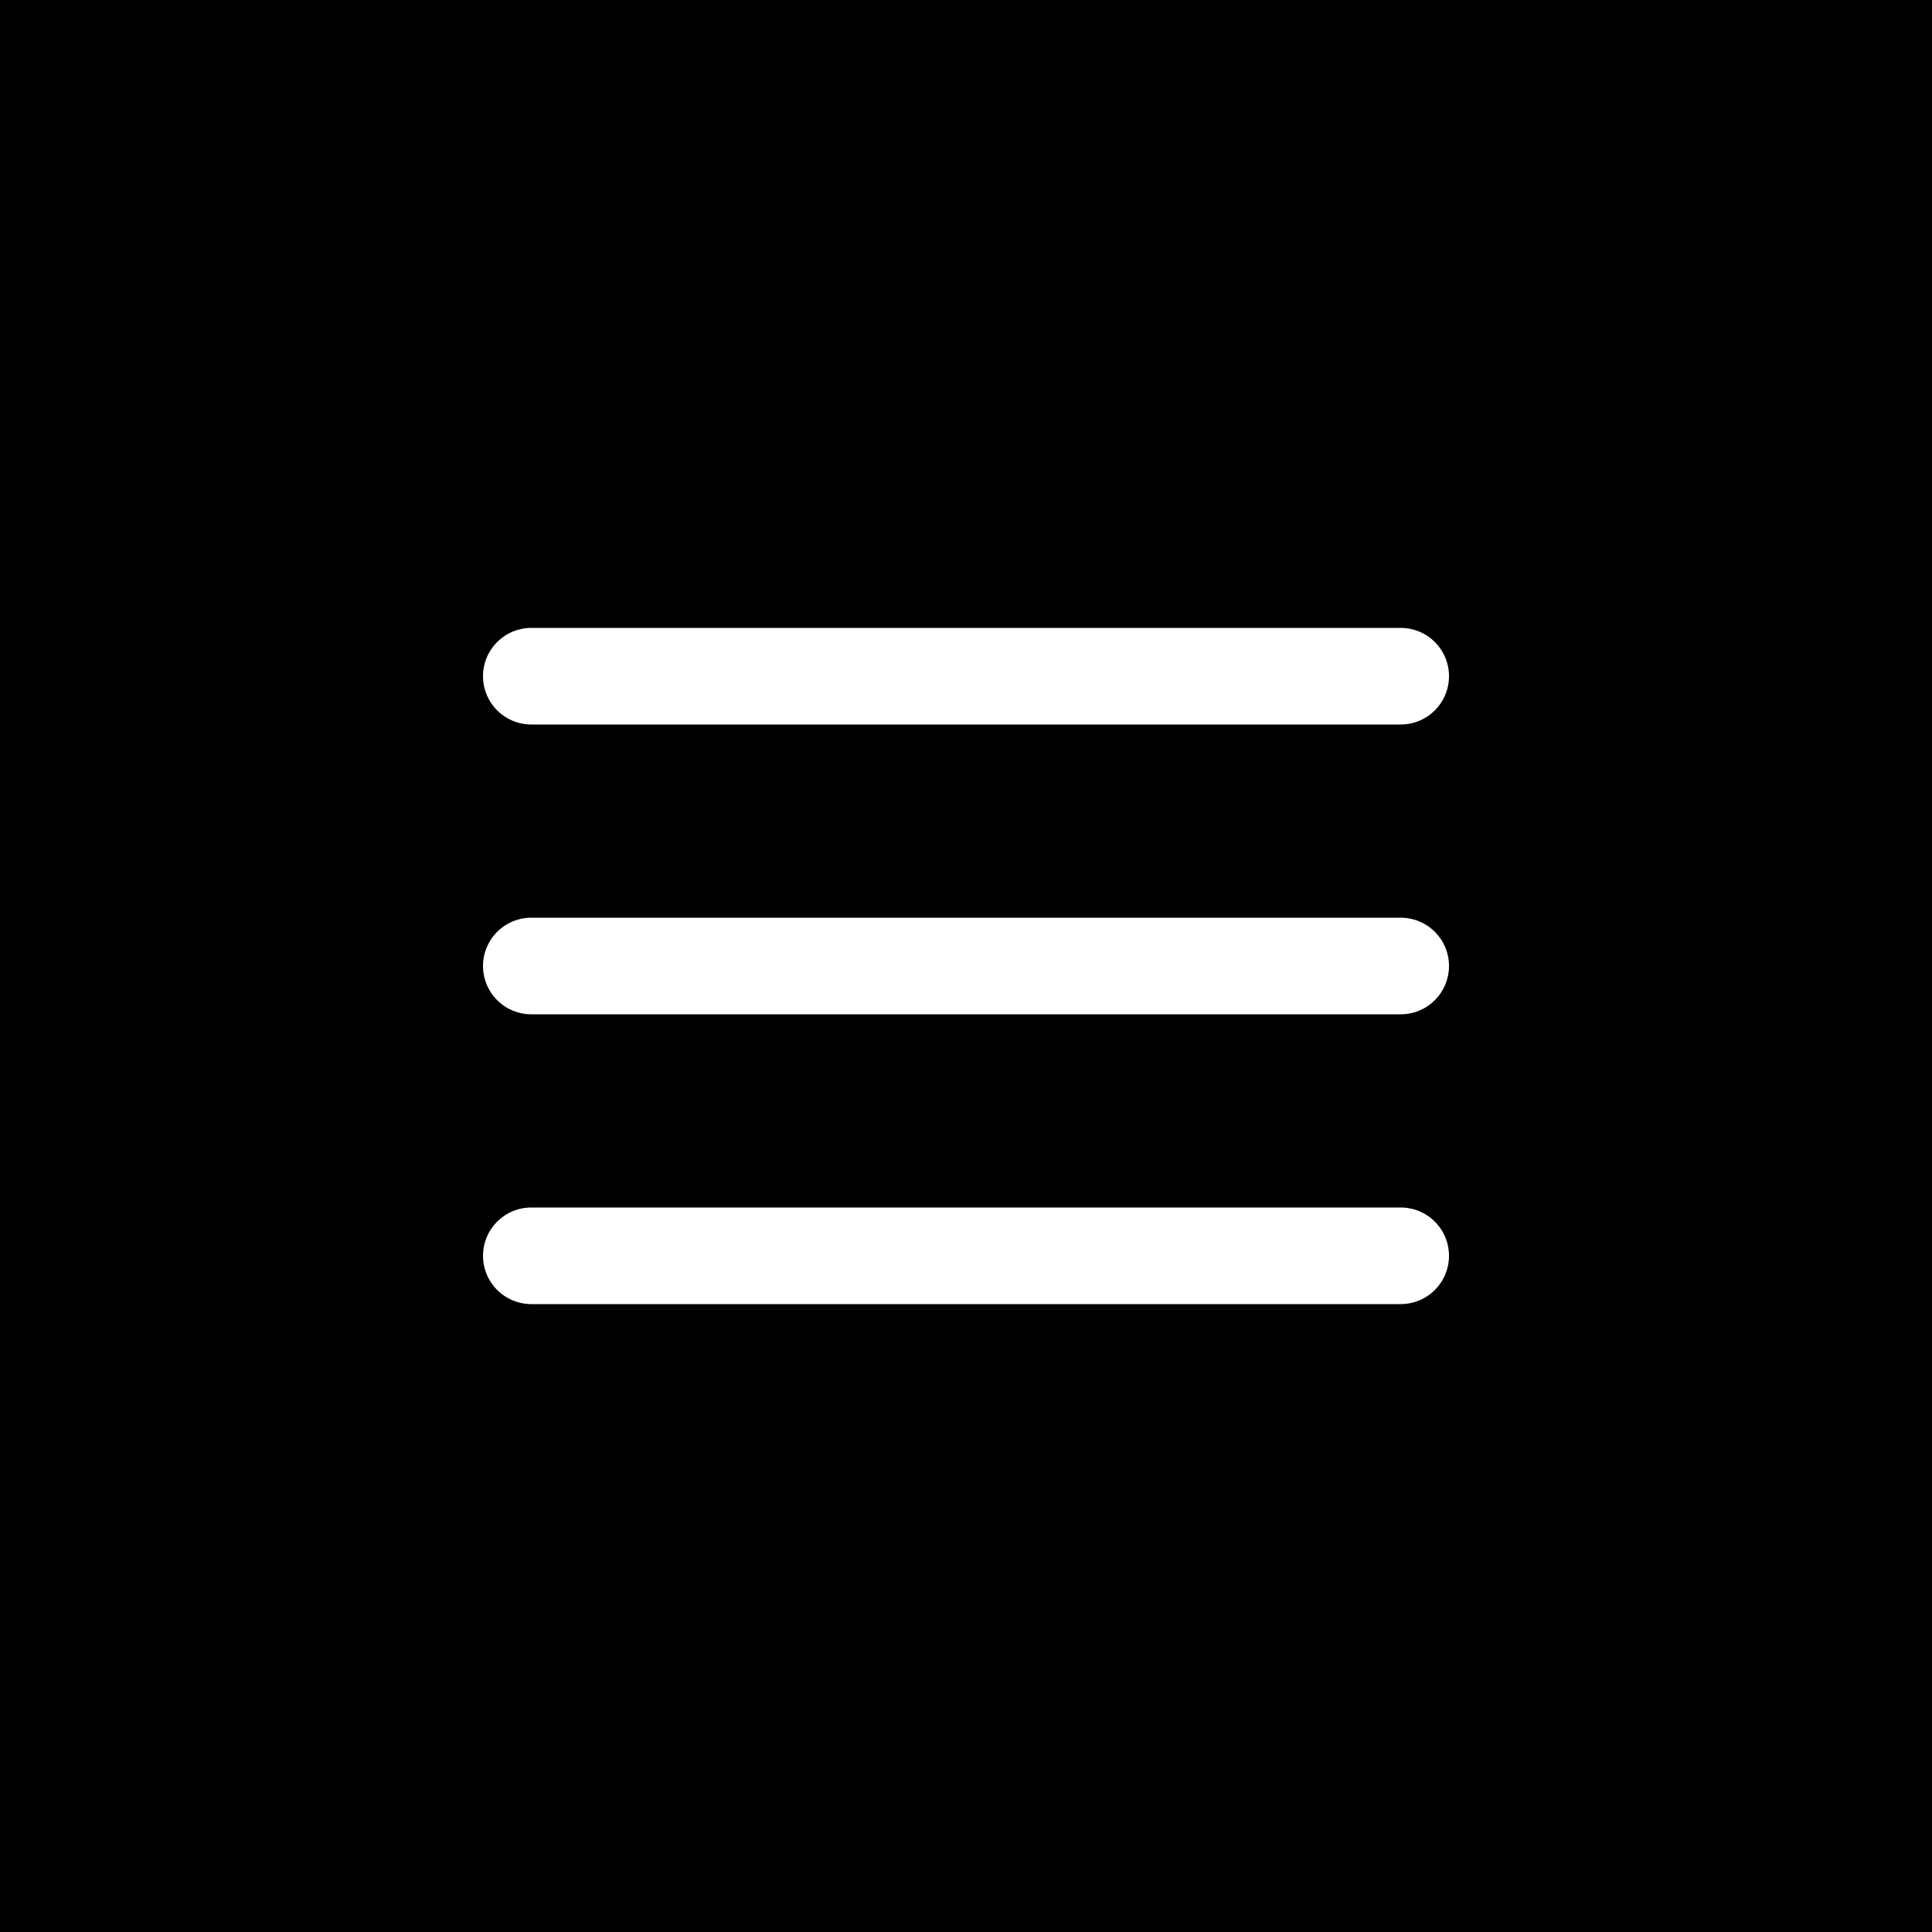
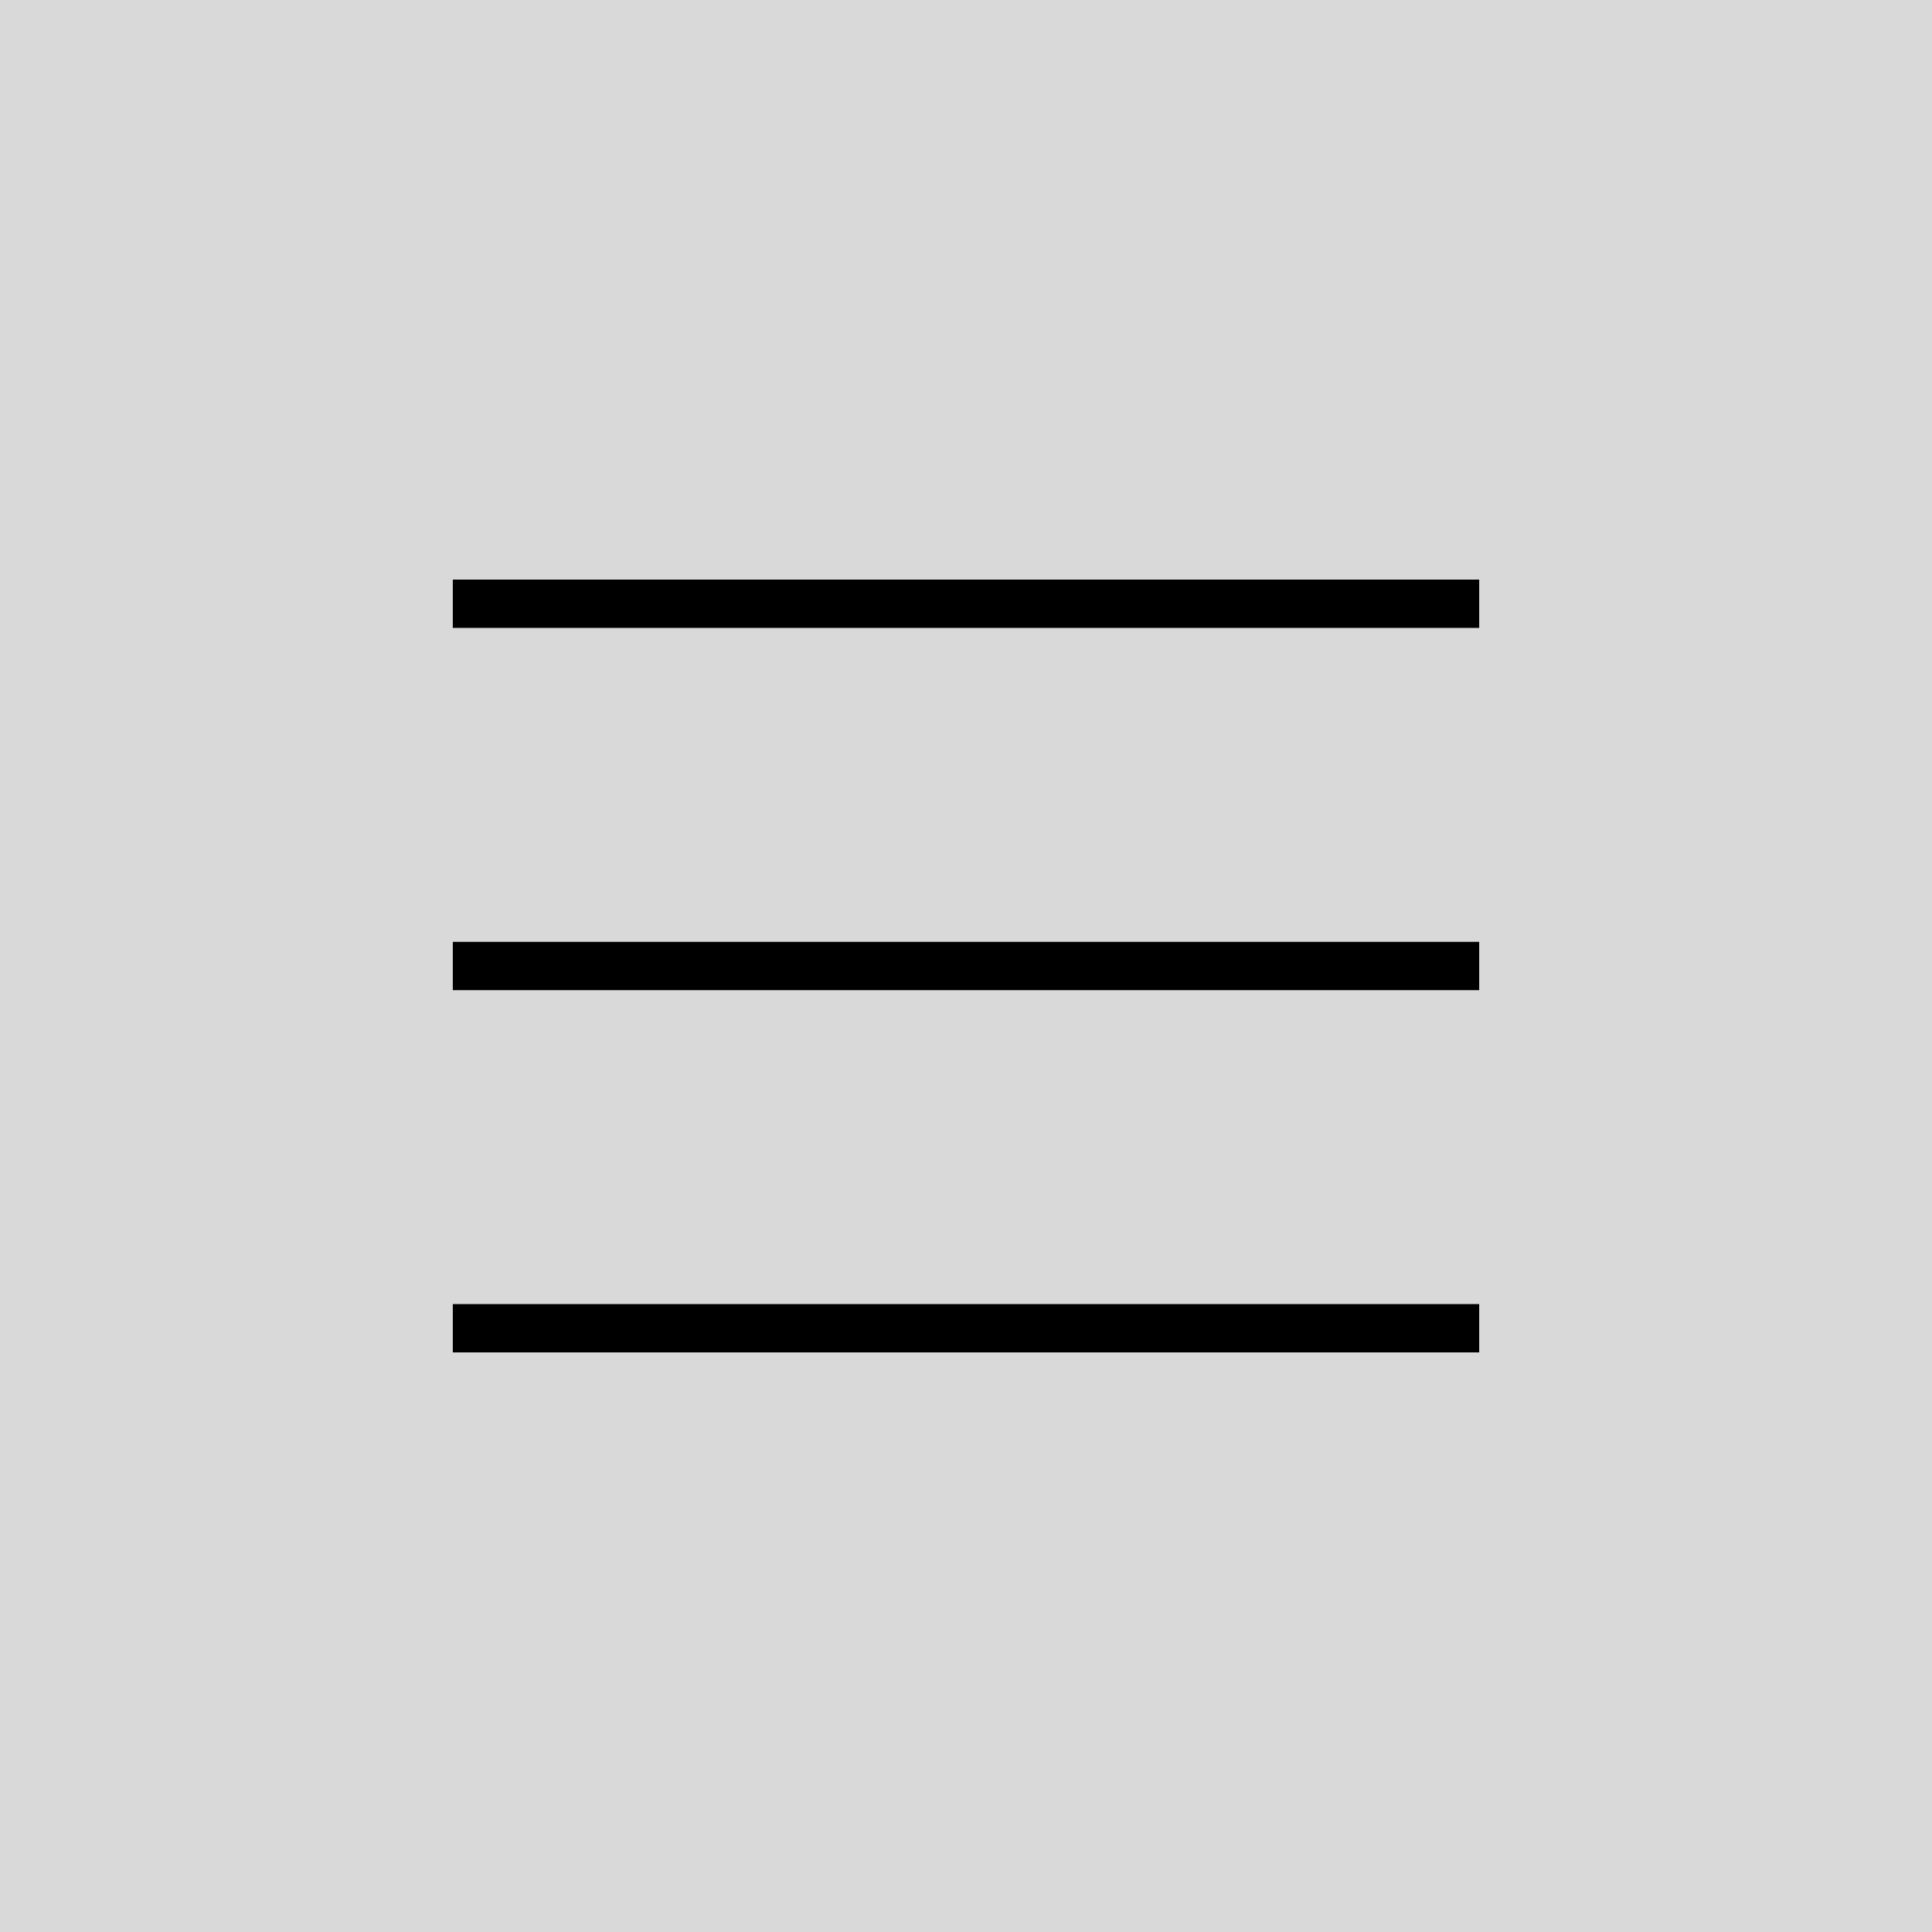
<svg xmlns="http://www.w3.org/2000/svg" width="40" height="40" viewBox="0 0 40 40" fill="none">
-   <rect width="40" height="40" fill="black" />
-   <path d="M29 14C16.064 14 11.61 14 11 14" stroke="white" stroke-width="2" stroke-linecap="round" />
-   <path d="M29 20C16.064 20 11.61 20 11 20" stroke="white" stroke-width="2" stroke-linecap="round" />
-   <path d="M29 26C16.064 26 11.61 26 11 26" stroke="white" stroke-width="2" stroke-linecap="round" />
+   <rect width="40" height="40" fill="#D9D9D9" />
+   <path d="M9.375 12.5H30.625" stroke="black" />
+   <path d="M9.375 20H30.625" stroke="black" />
+   <path d="M9.375 27.5H30.625" stroke="black" />
</svg>
